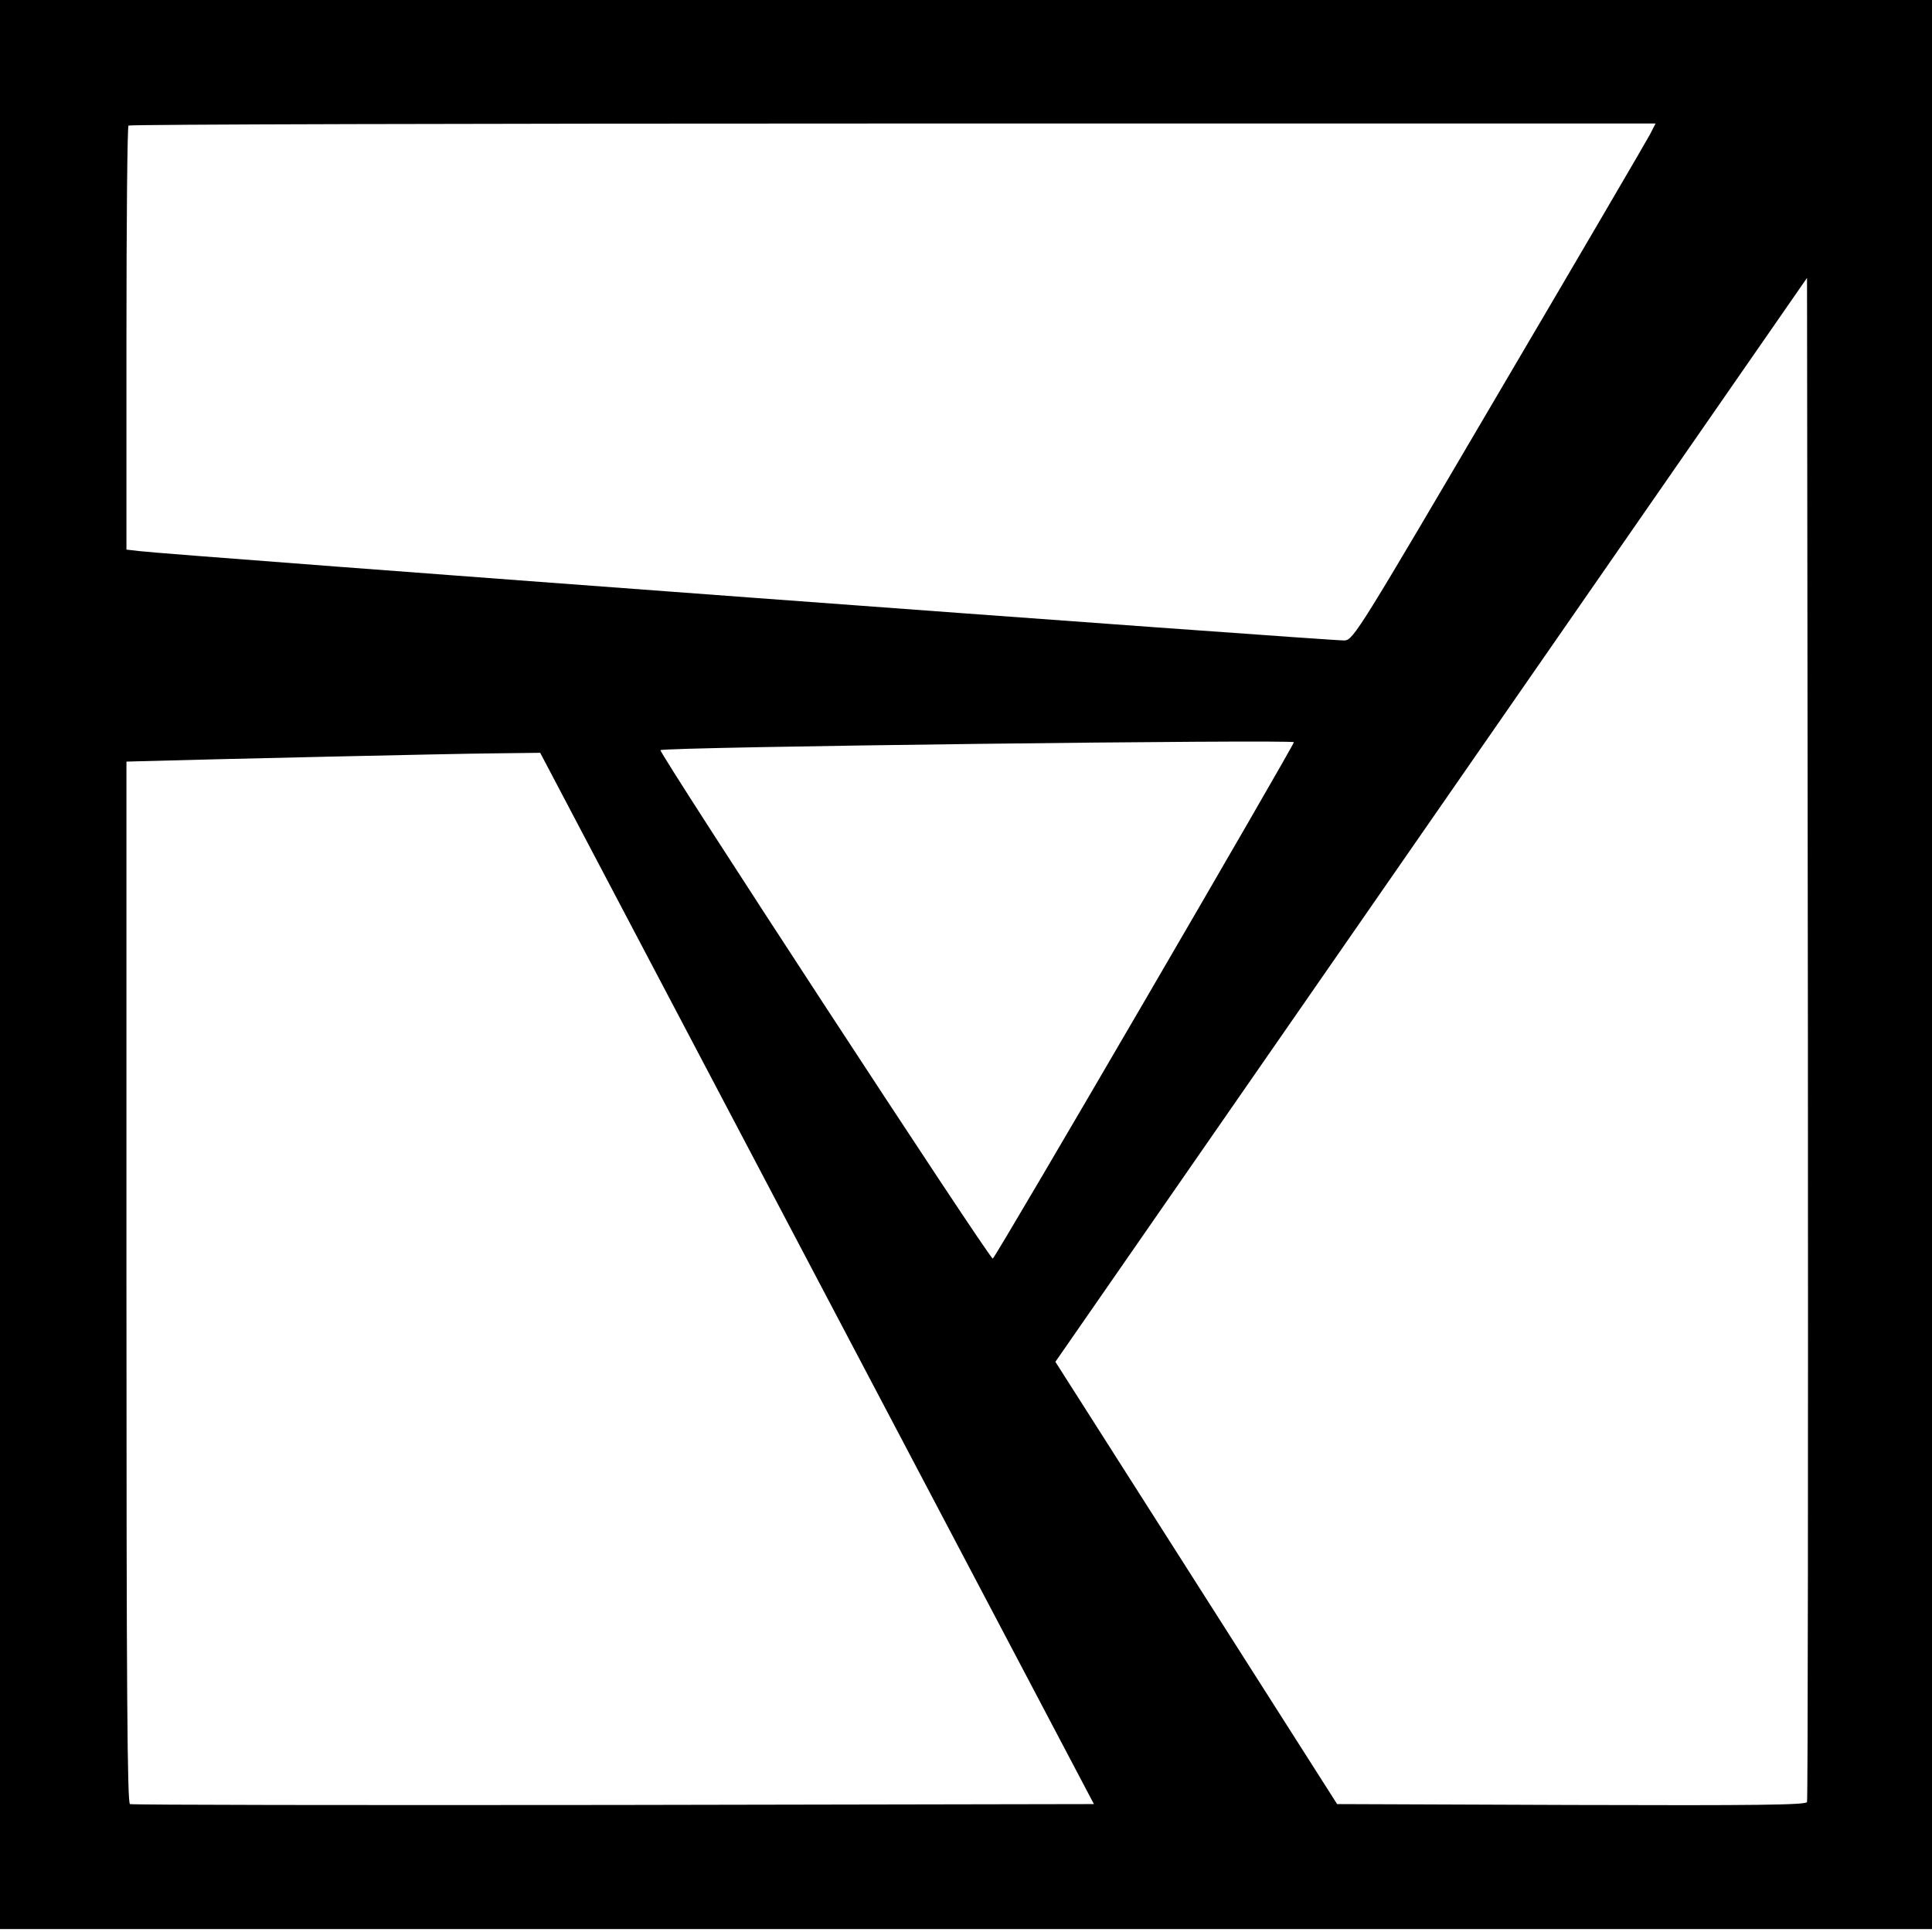
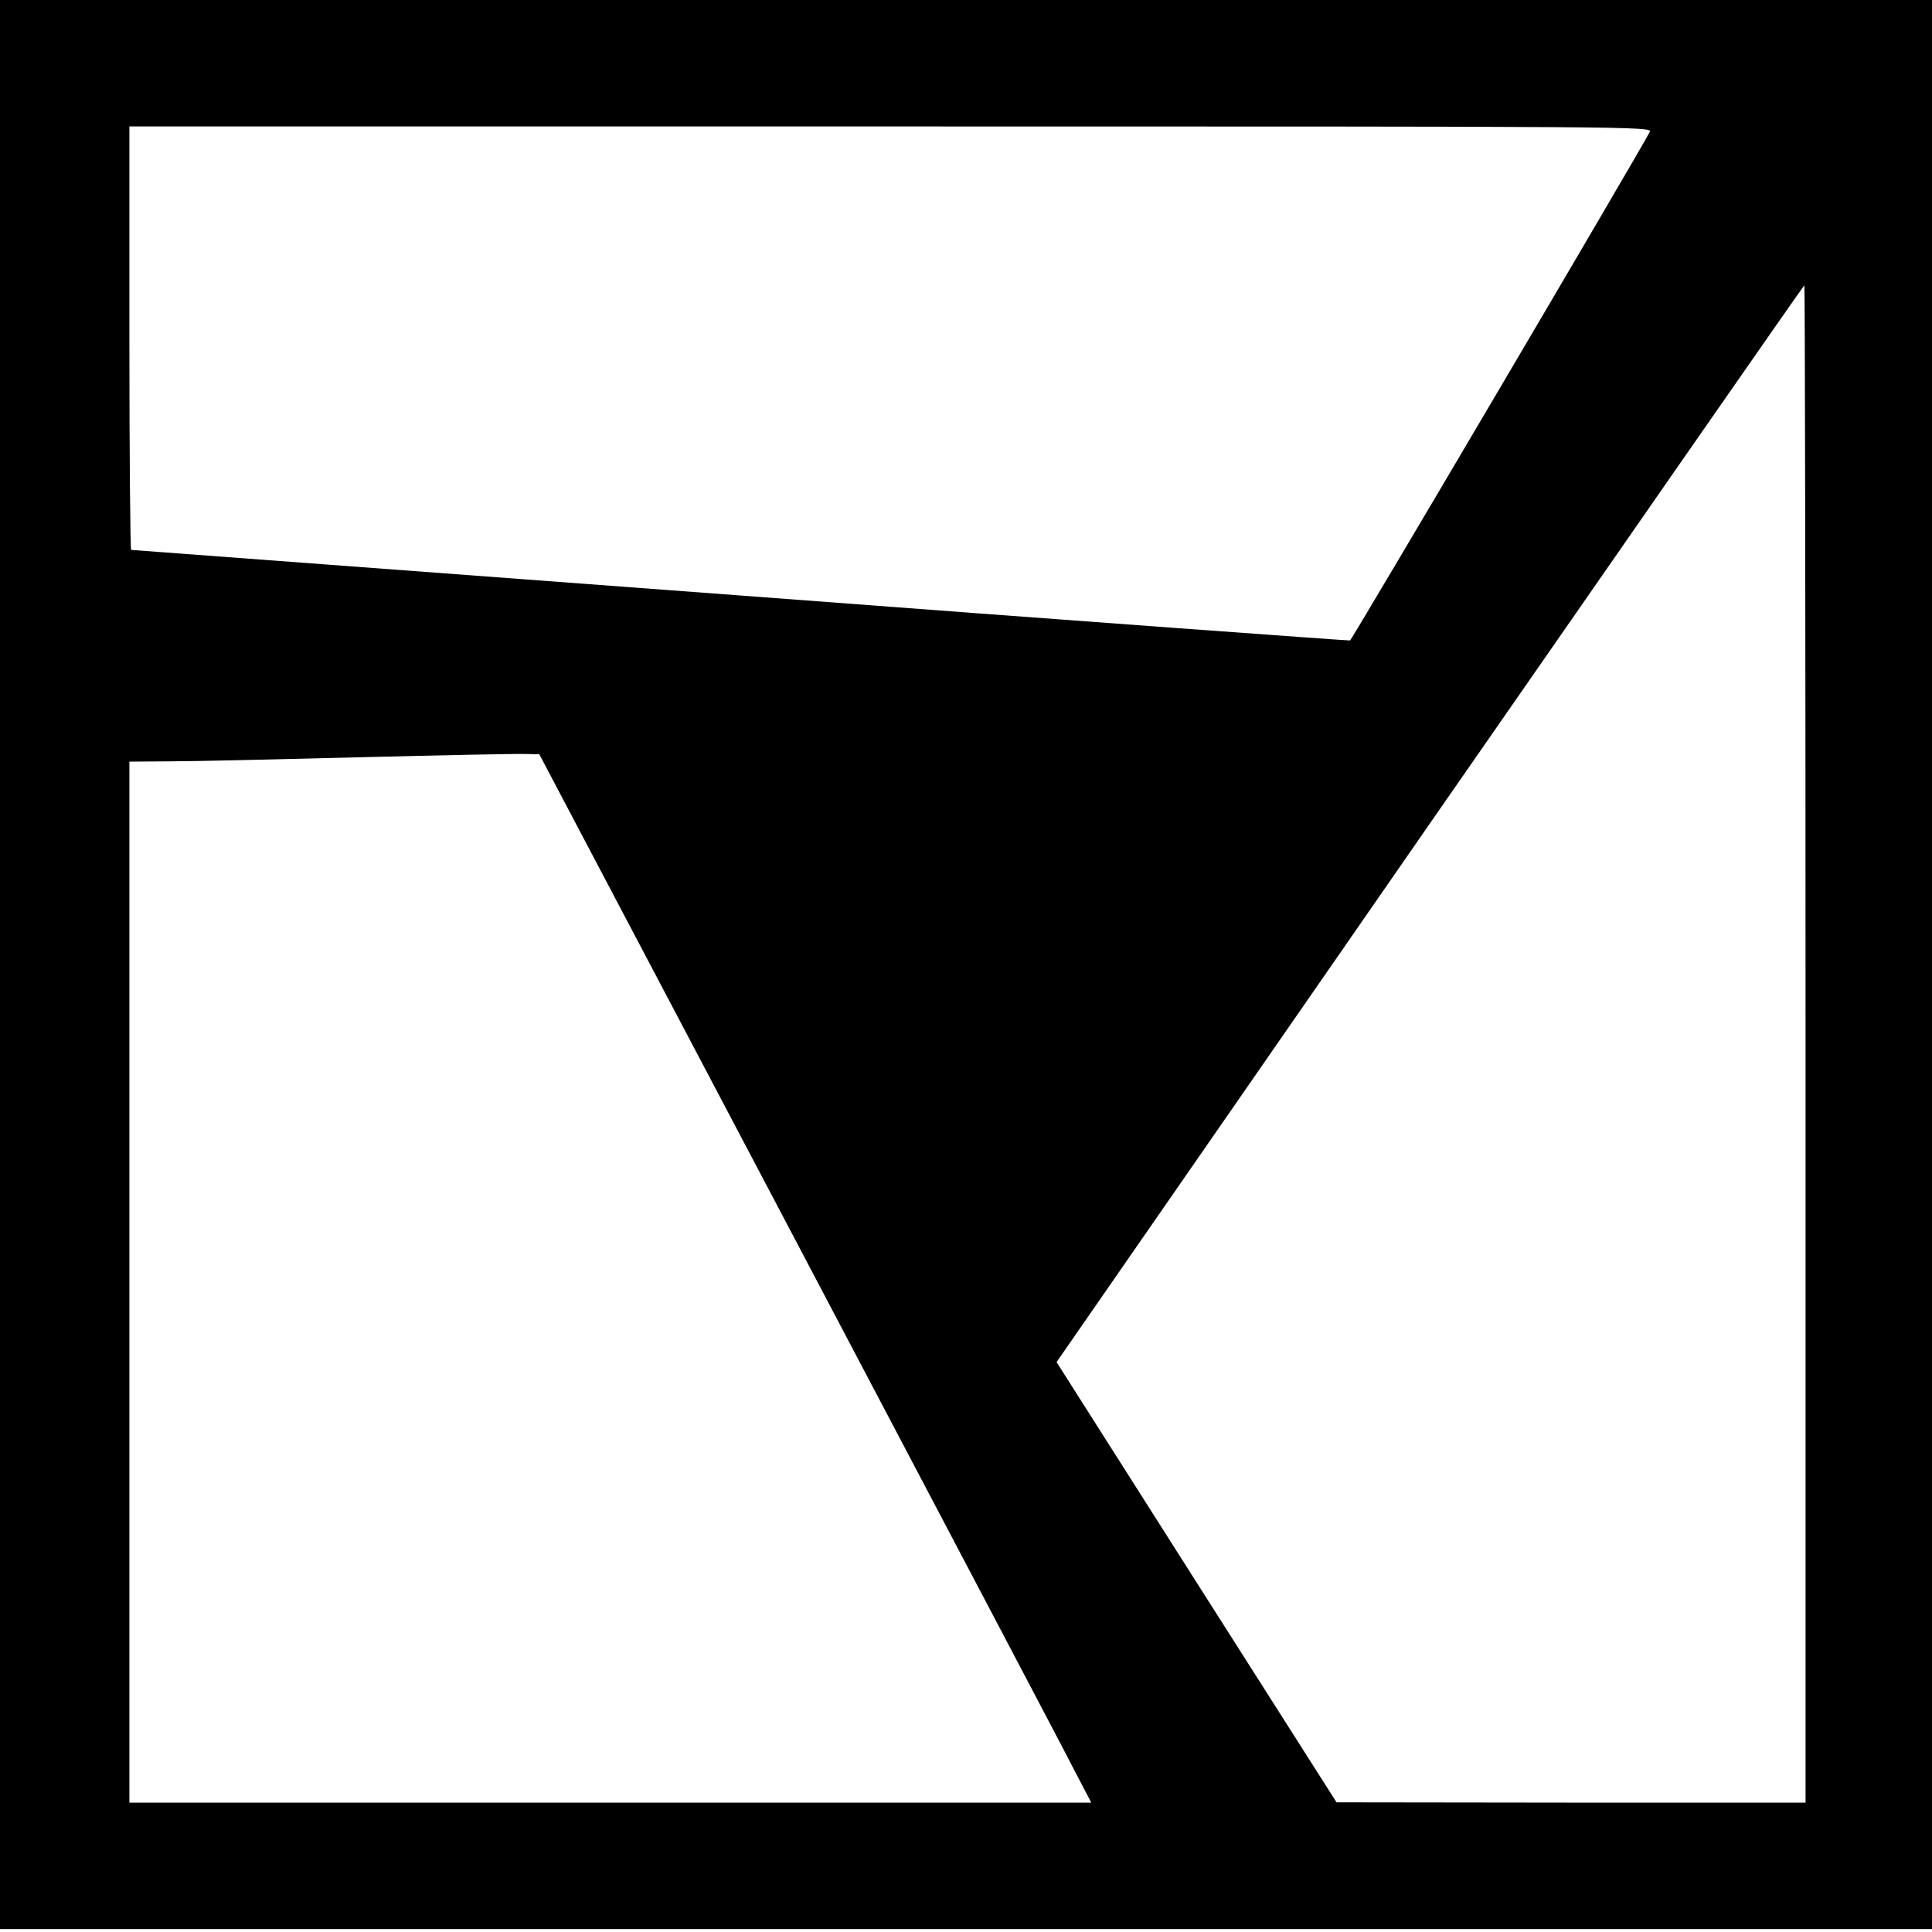
<svg xmlns="http://www.w3.org/2000/svg" version="1.0" width="657pt" height="657pt" viewBox="0 0 657 657" preserveAspectRatio="xMidYMid meet">
  <g transform="translate(0,657) scale(0.1,-0.1)" fill="#000000" stroke="none">
-     <path d="M0 3290 l0 -3280 3285 0 3285 0 0 3280 0 3280 -3285 0 -3285 0 0 -3280z m5611 2823 c-11 -21 -242 -416 -514 -878 -474 -807 -494 -840 -524 -843 -29 -3 -4011 292 -4100 304 l-43 5 0 718 c0 395 3 721 7 724 3 4 1173 7 2600 7 l2593 0 -19 -37z m534 -5671 c-3 -10 -169 -12 -801 -10 l-797 3 -479 752 -479 752 1278 1843 1278 1843 3 -2585 c1 -1422 0 -2591 -3 -2598z m-1745 3604 c0 -11 -1016 -1756 -1024 -1756 -11 -2 -1137 1722 -1130 1729 10 11 2154 37 2154 27z m-1622 -1823 l942 -1788 -1633 -3 c-897 -1 -1638 0 -1645 3 -9 3 -12 368 -12 1775 l0 1770 33 1 c243 7 1082 26 1208 27 l166 2 941 -1787z" />
+     <path d="M0 3290 l0 -3280 3285 0 3285 0 0 3280 0 3280 -3285 0 -3285 0 0 -3280z m5610 2831 c-49 -92 -1013 -1727 -1019 -1729 -4 -1 -938 67 -2074 153 -1136 85 -2068 155 -2071 155 -3 0 -6 324 -6 720 l0 720 2590 0 c2559 0 2591 0 2580 -19z m530 -3101 l0 -2580 -797 0 -798 1 -476 748 -476 749 1269 1831 c699 1007 1272 1831 1274 1831 2 0 4 -1161 4 -2580z m-3423 -690 c485 -921 908 -1723 938 -1783 l56 -107 -1635 0 -1636 0 0 1770 0 1770 143 1 c78 0 369 7 647 14 278 7 527 12 555 11 l49 -1 883 -1675z" />
  </g>
</svg>
